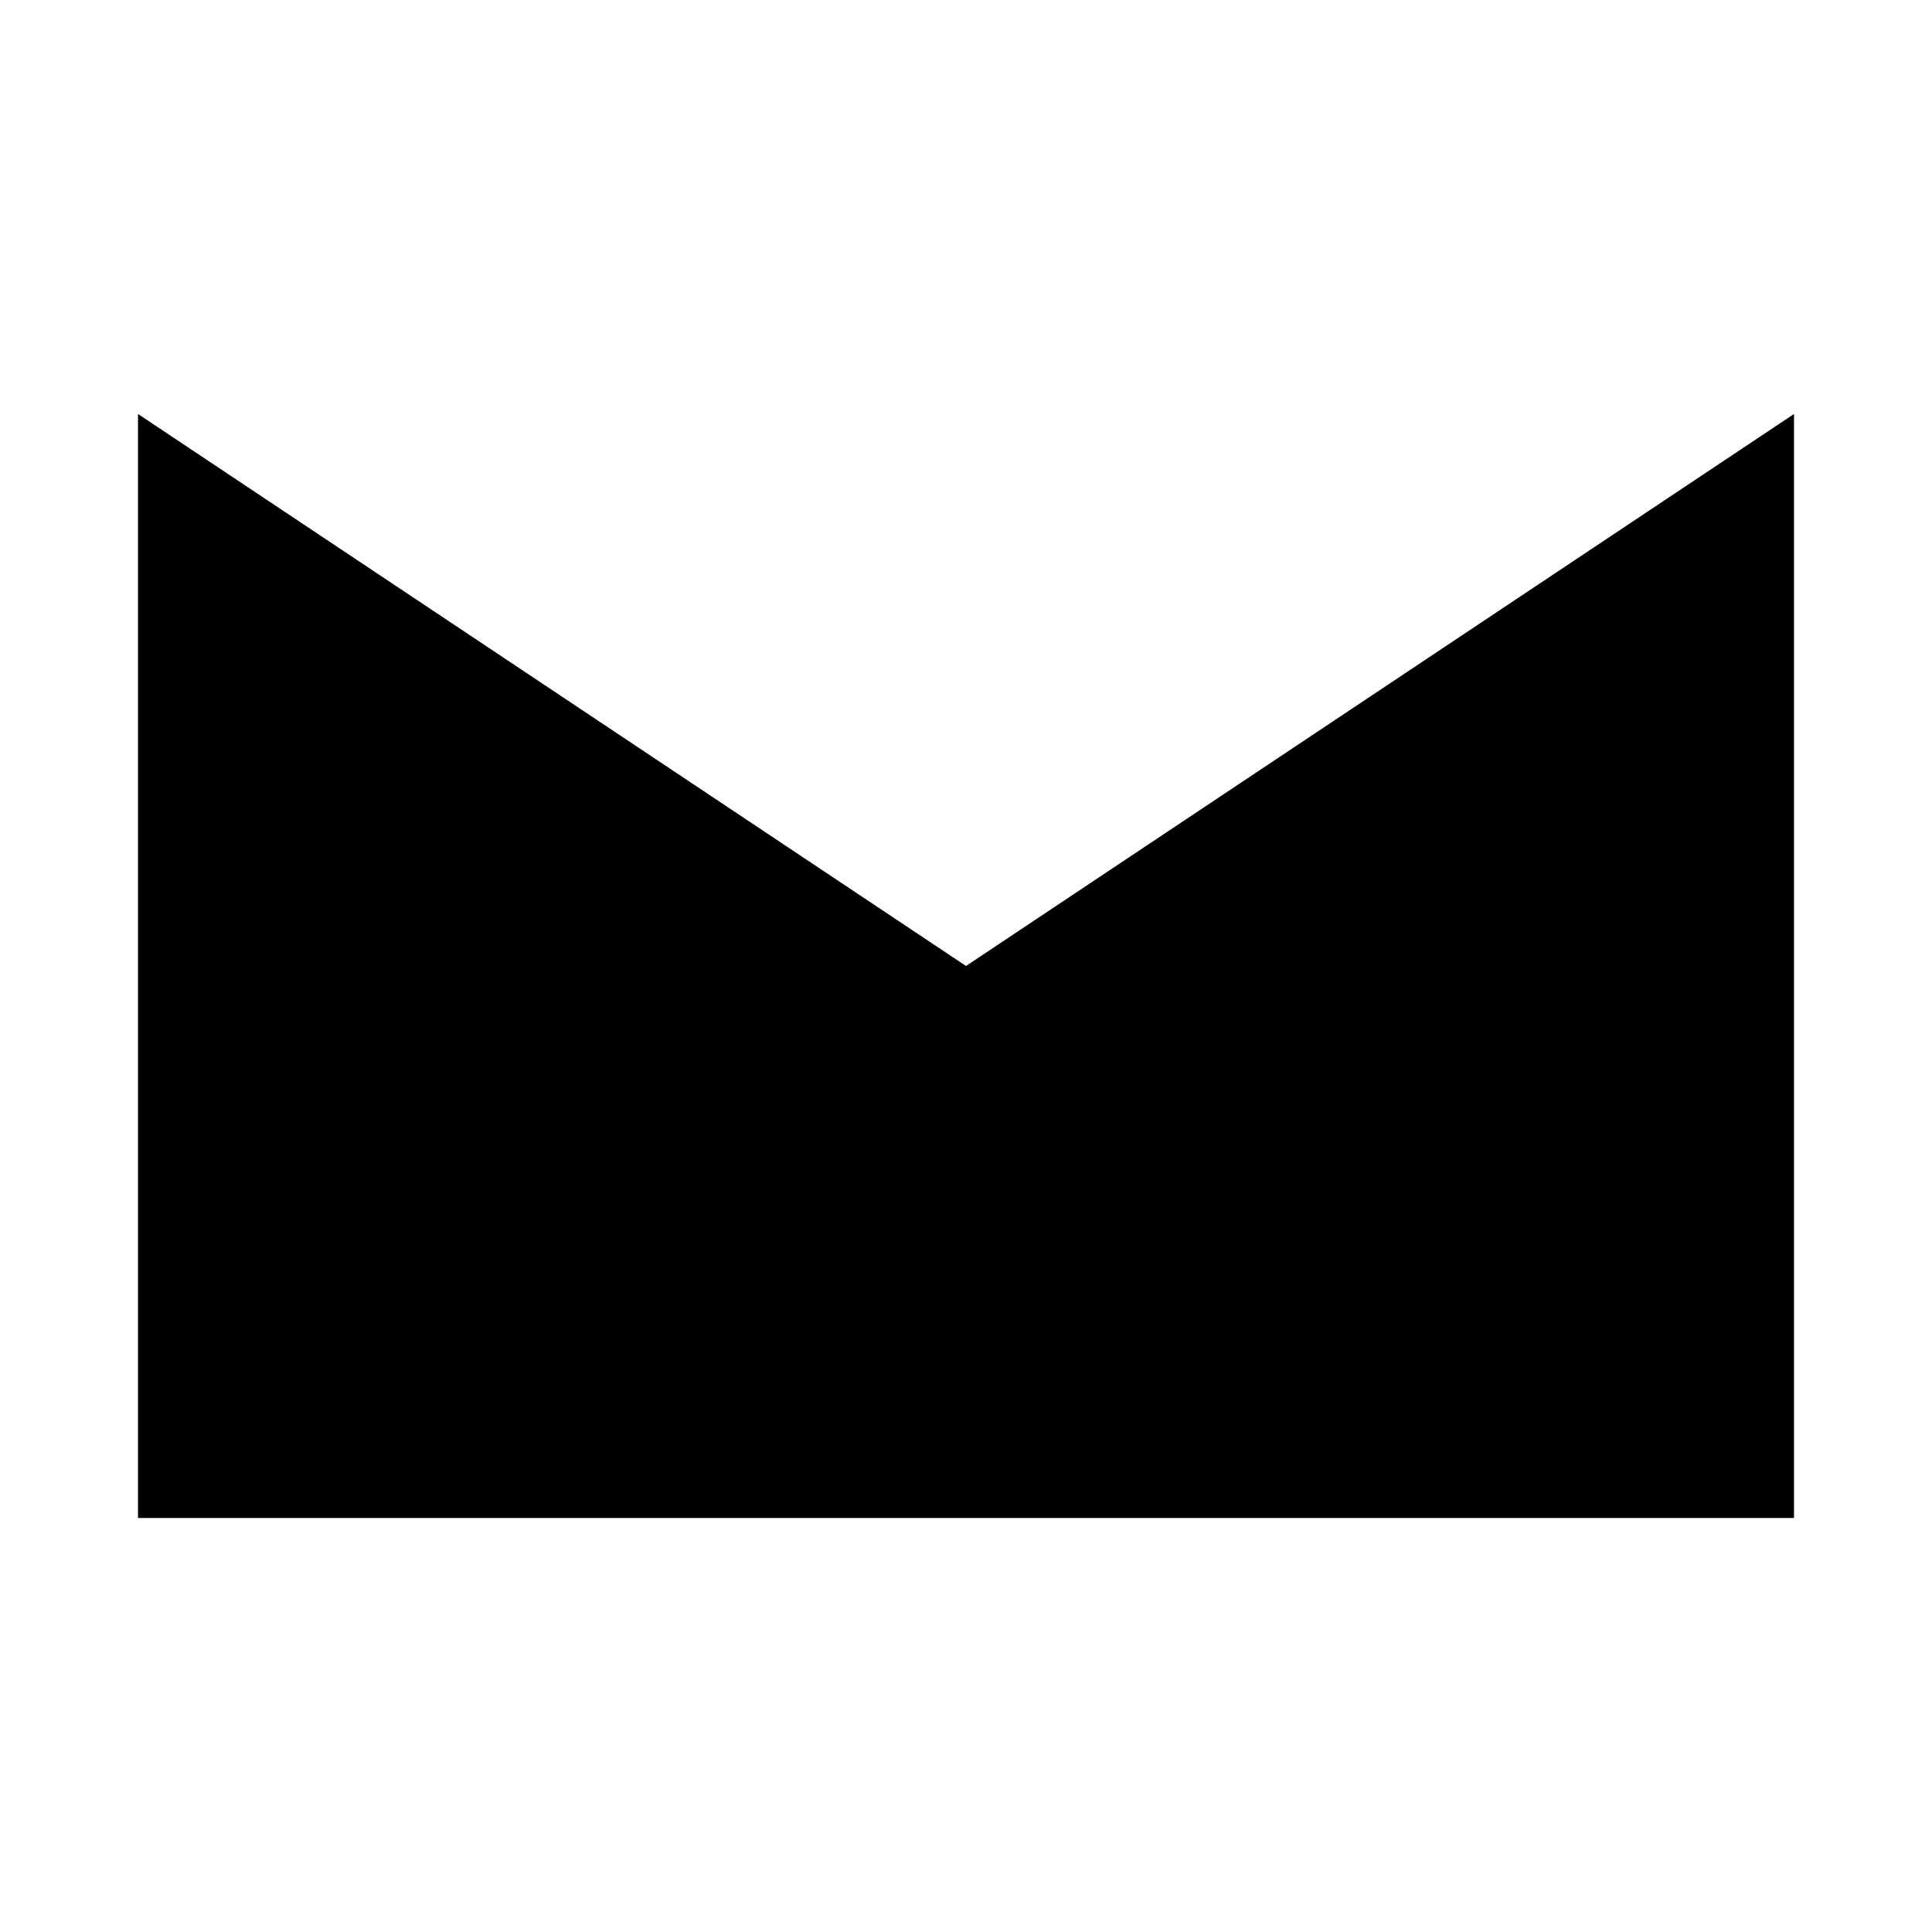
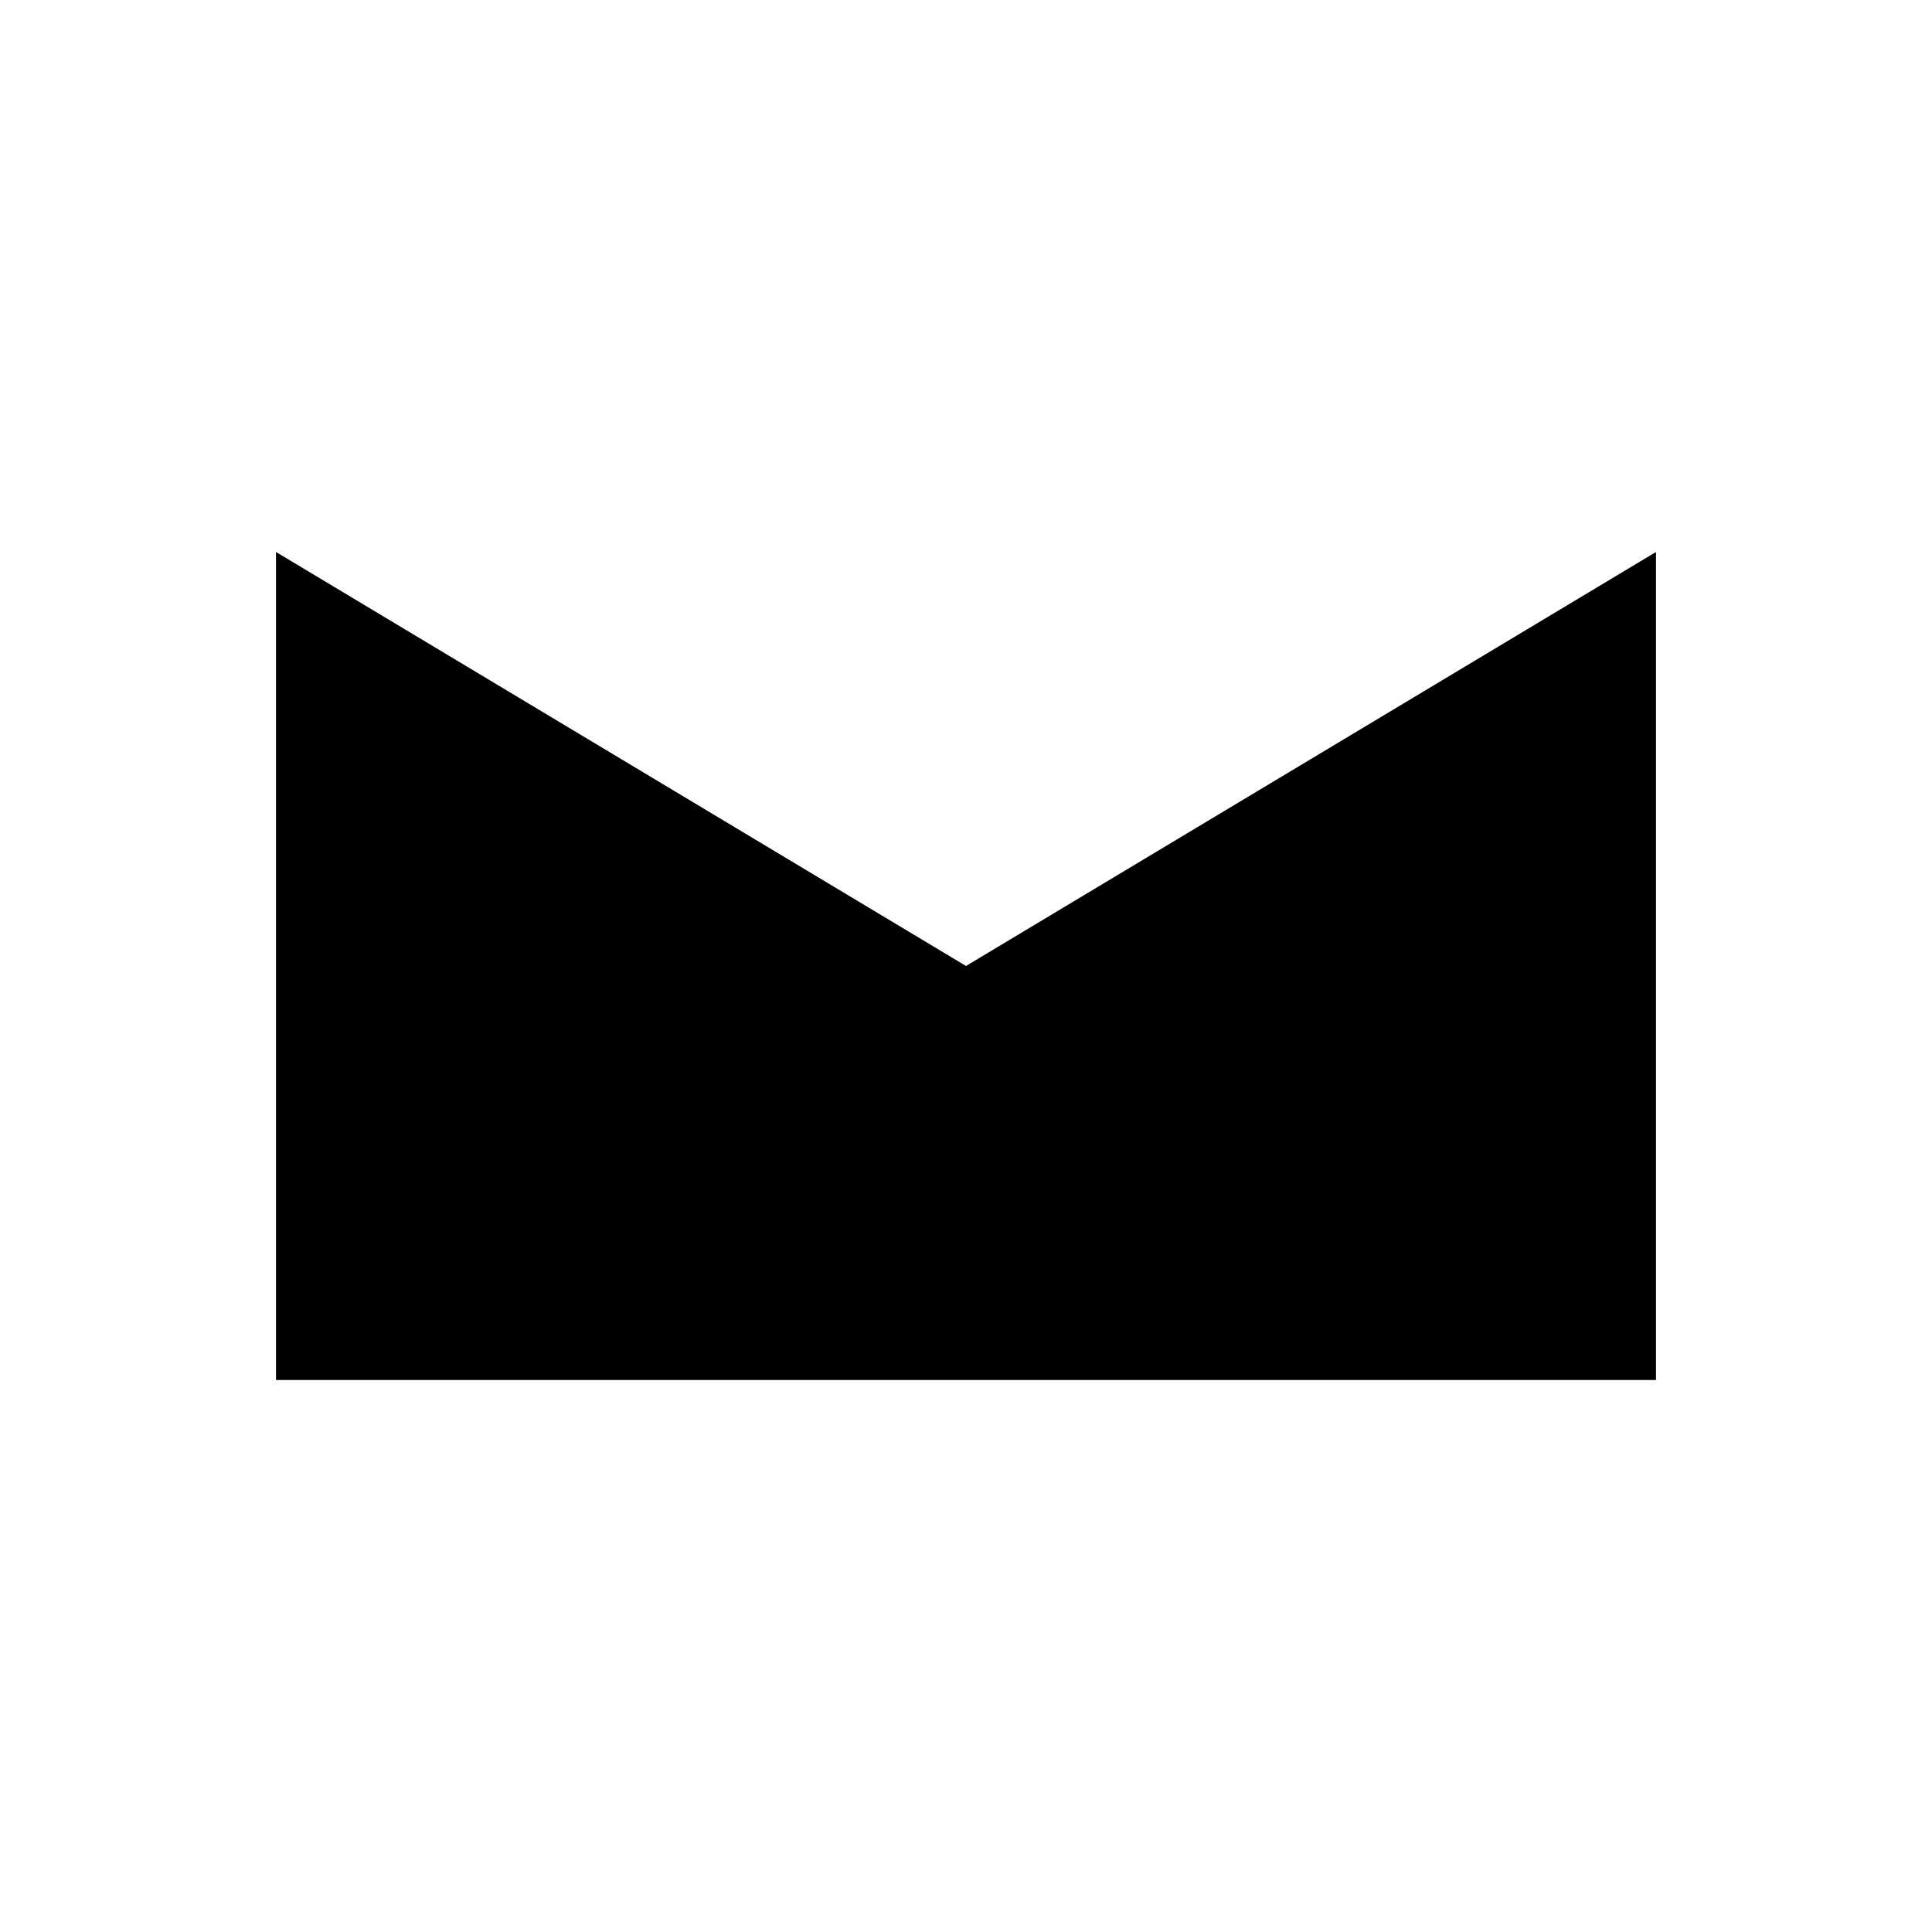
<svg xmlns="http://www.w3.org/2000/svg" version="1.1" width="100%" height="100%" viewBox="0 0 14 14" id="svg2">
  <defs id="defs6" />
  <rect width="14" height="14" x="0" y="0" id="canvas" style="fill:none;stroke:none;visibility:hidden" />
-   <path d="m 1,11 0,-8 6,4 6,-4 0,8 z" id="saddle" style="fill:#000000;fill-opacity:1;stroke:none" />
+   <path d="m 2,10 0,-6 5,3 5,-3 0,6 z" id="saddle" style="fill:#000000;fill-opacity:1;stroke:none" />
</svg>
